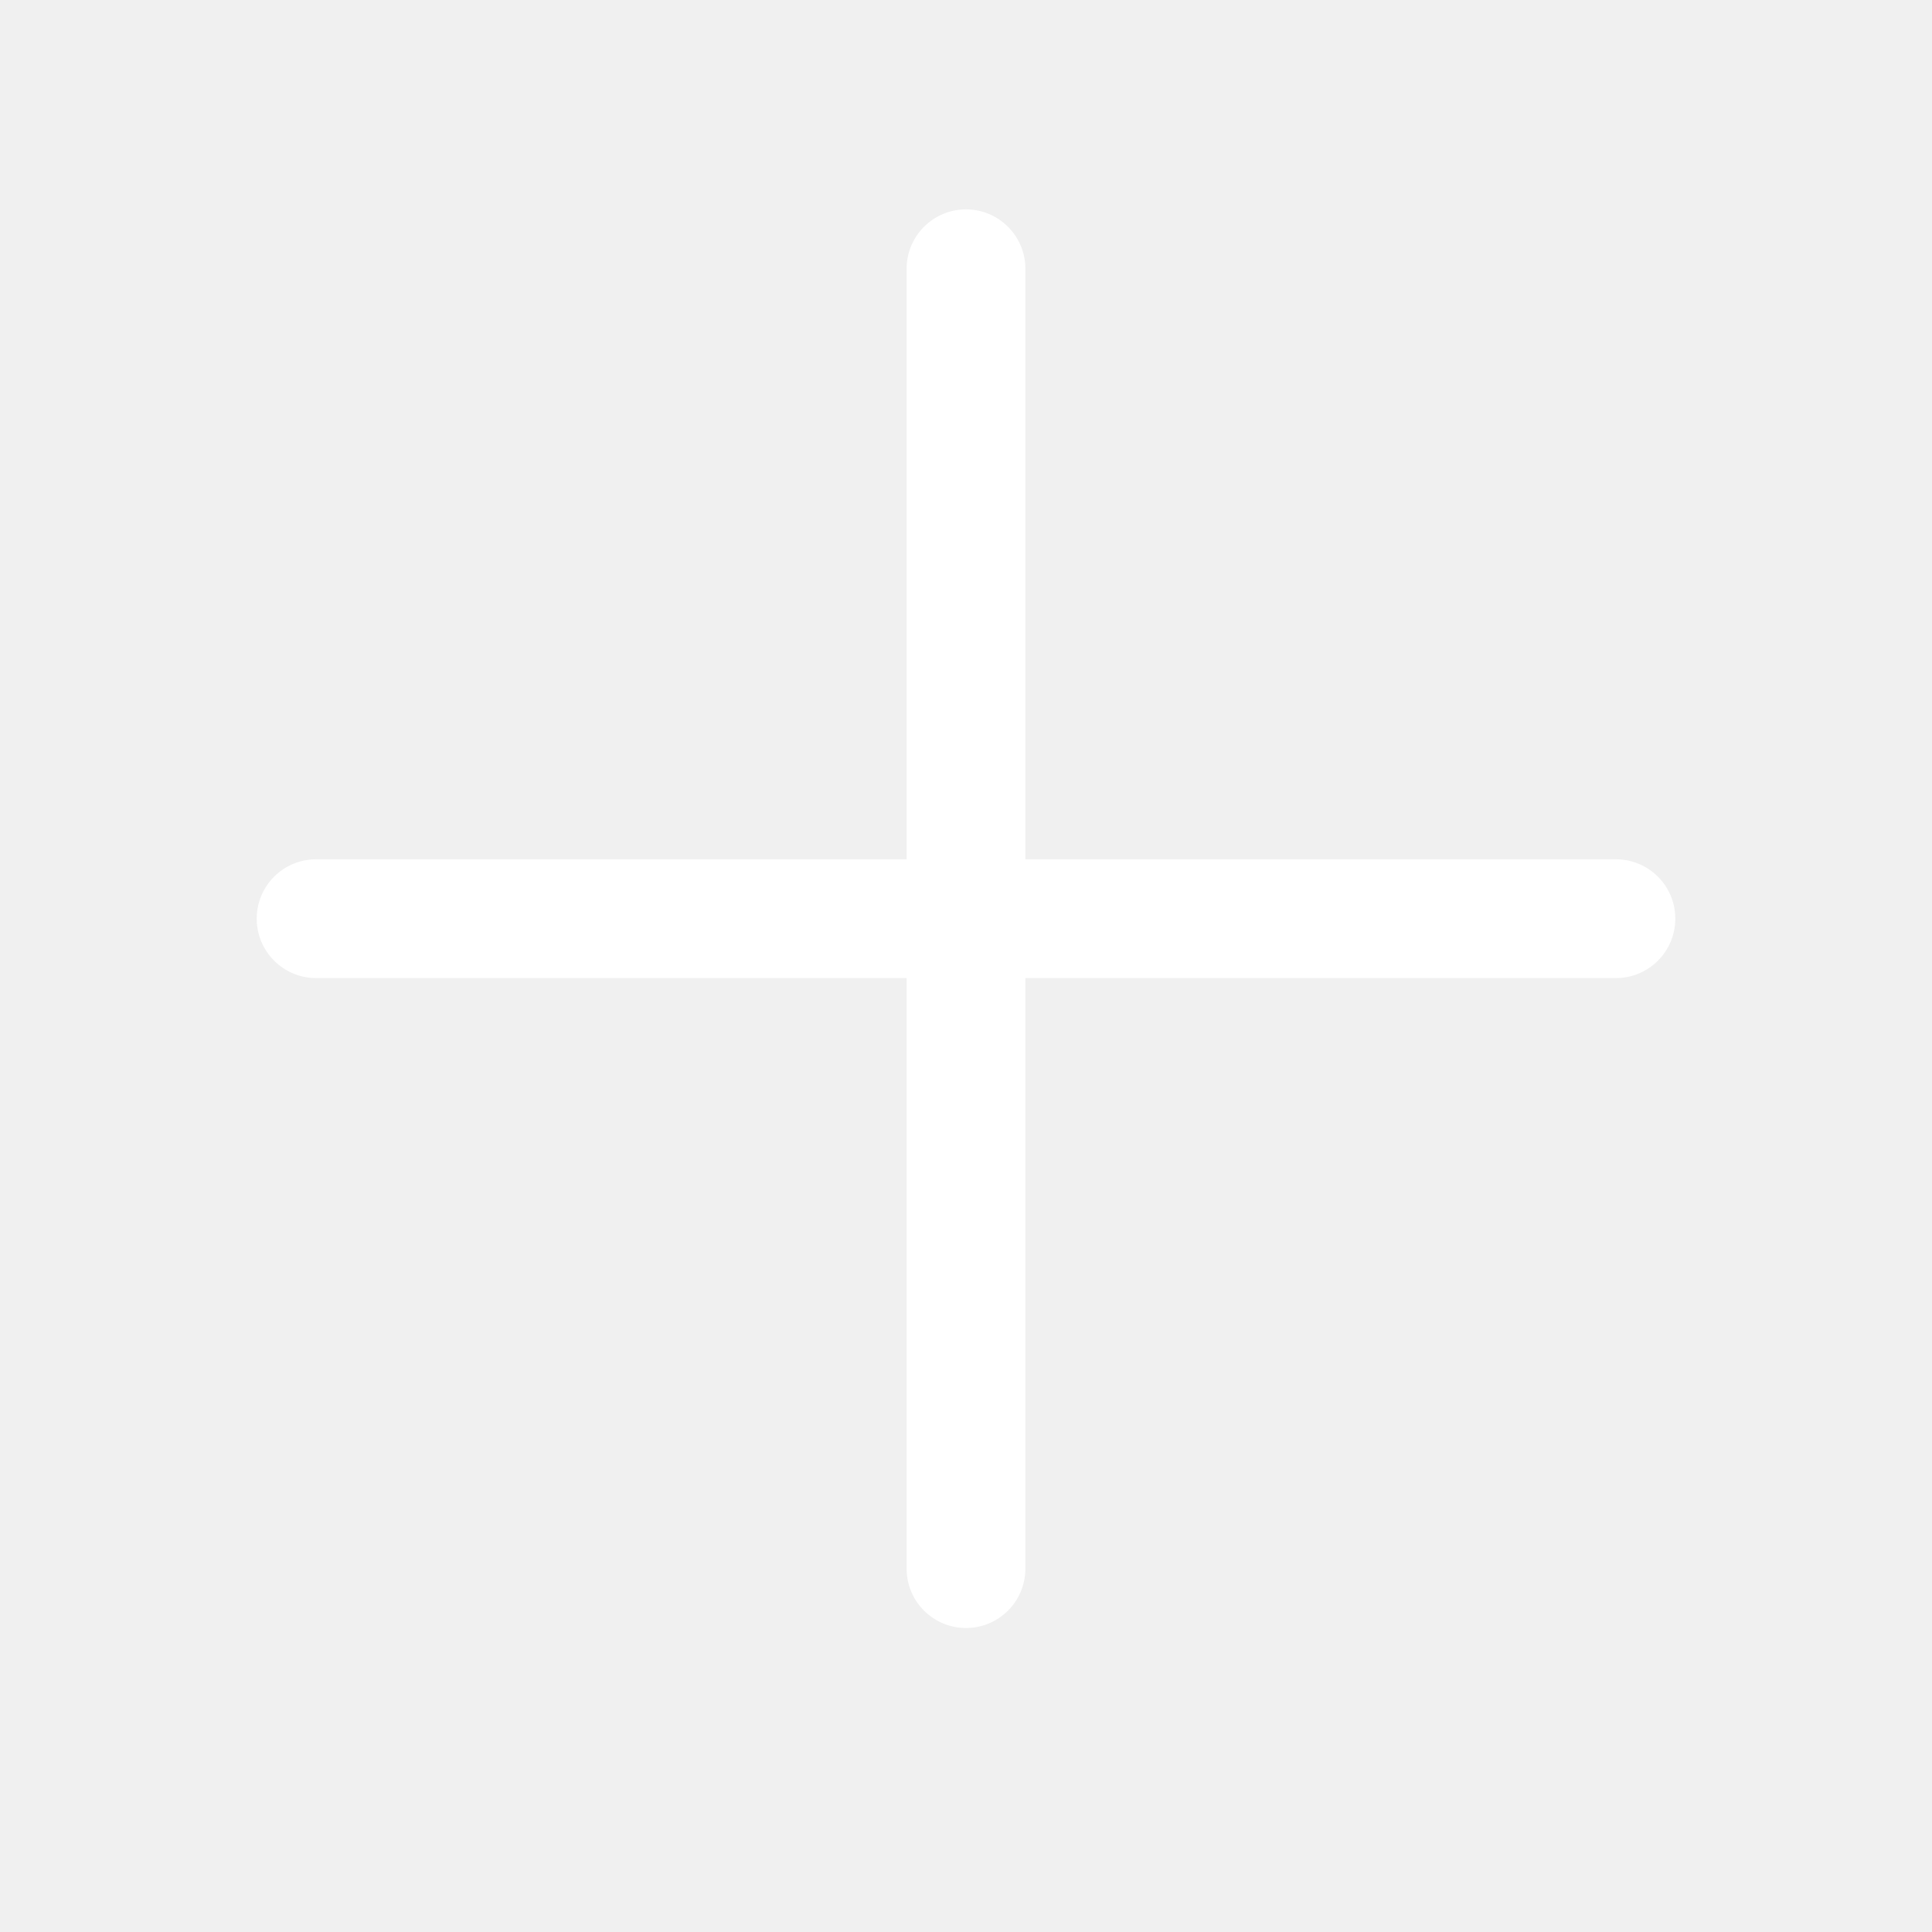
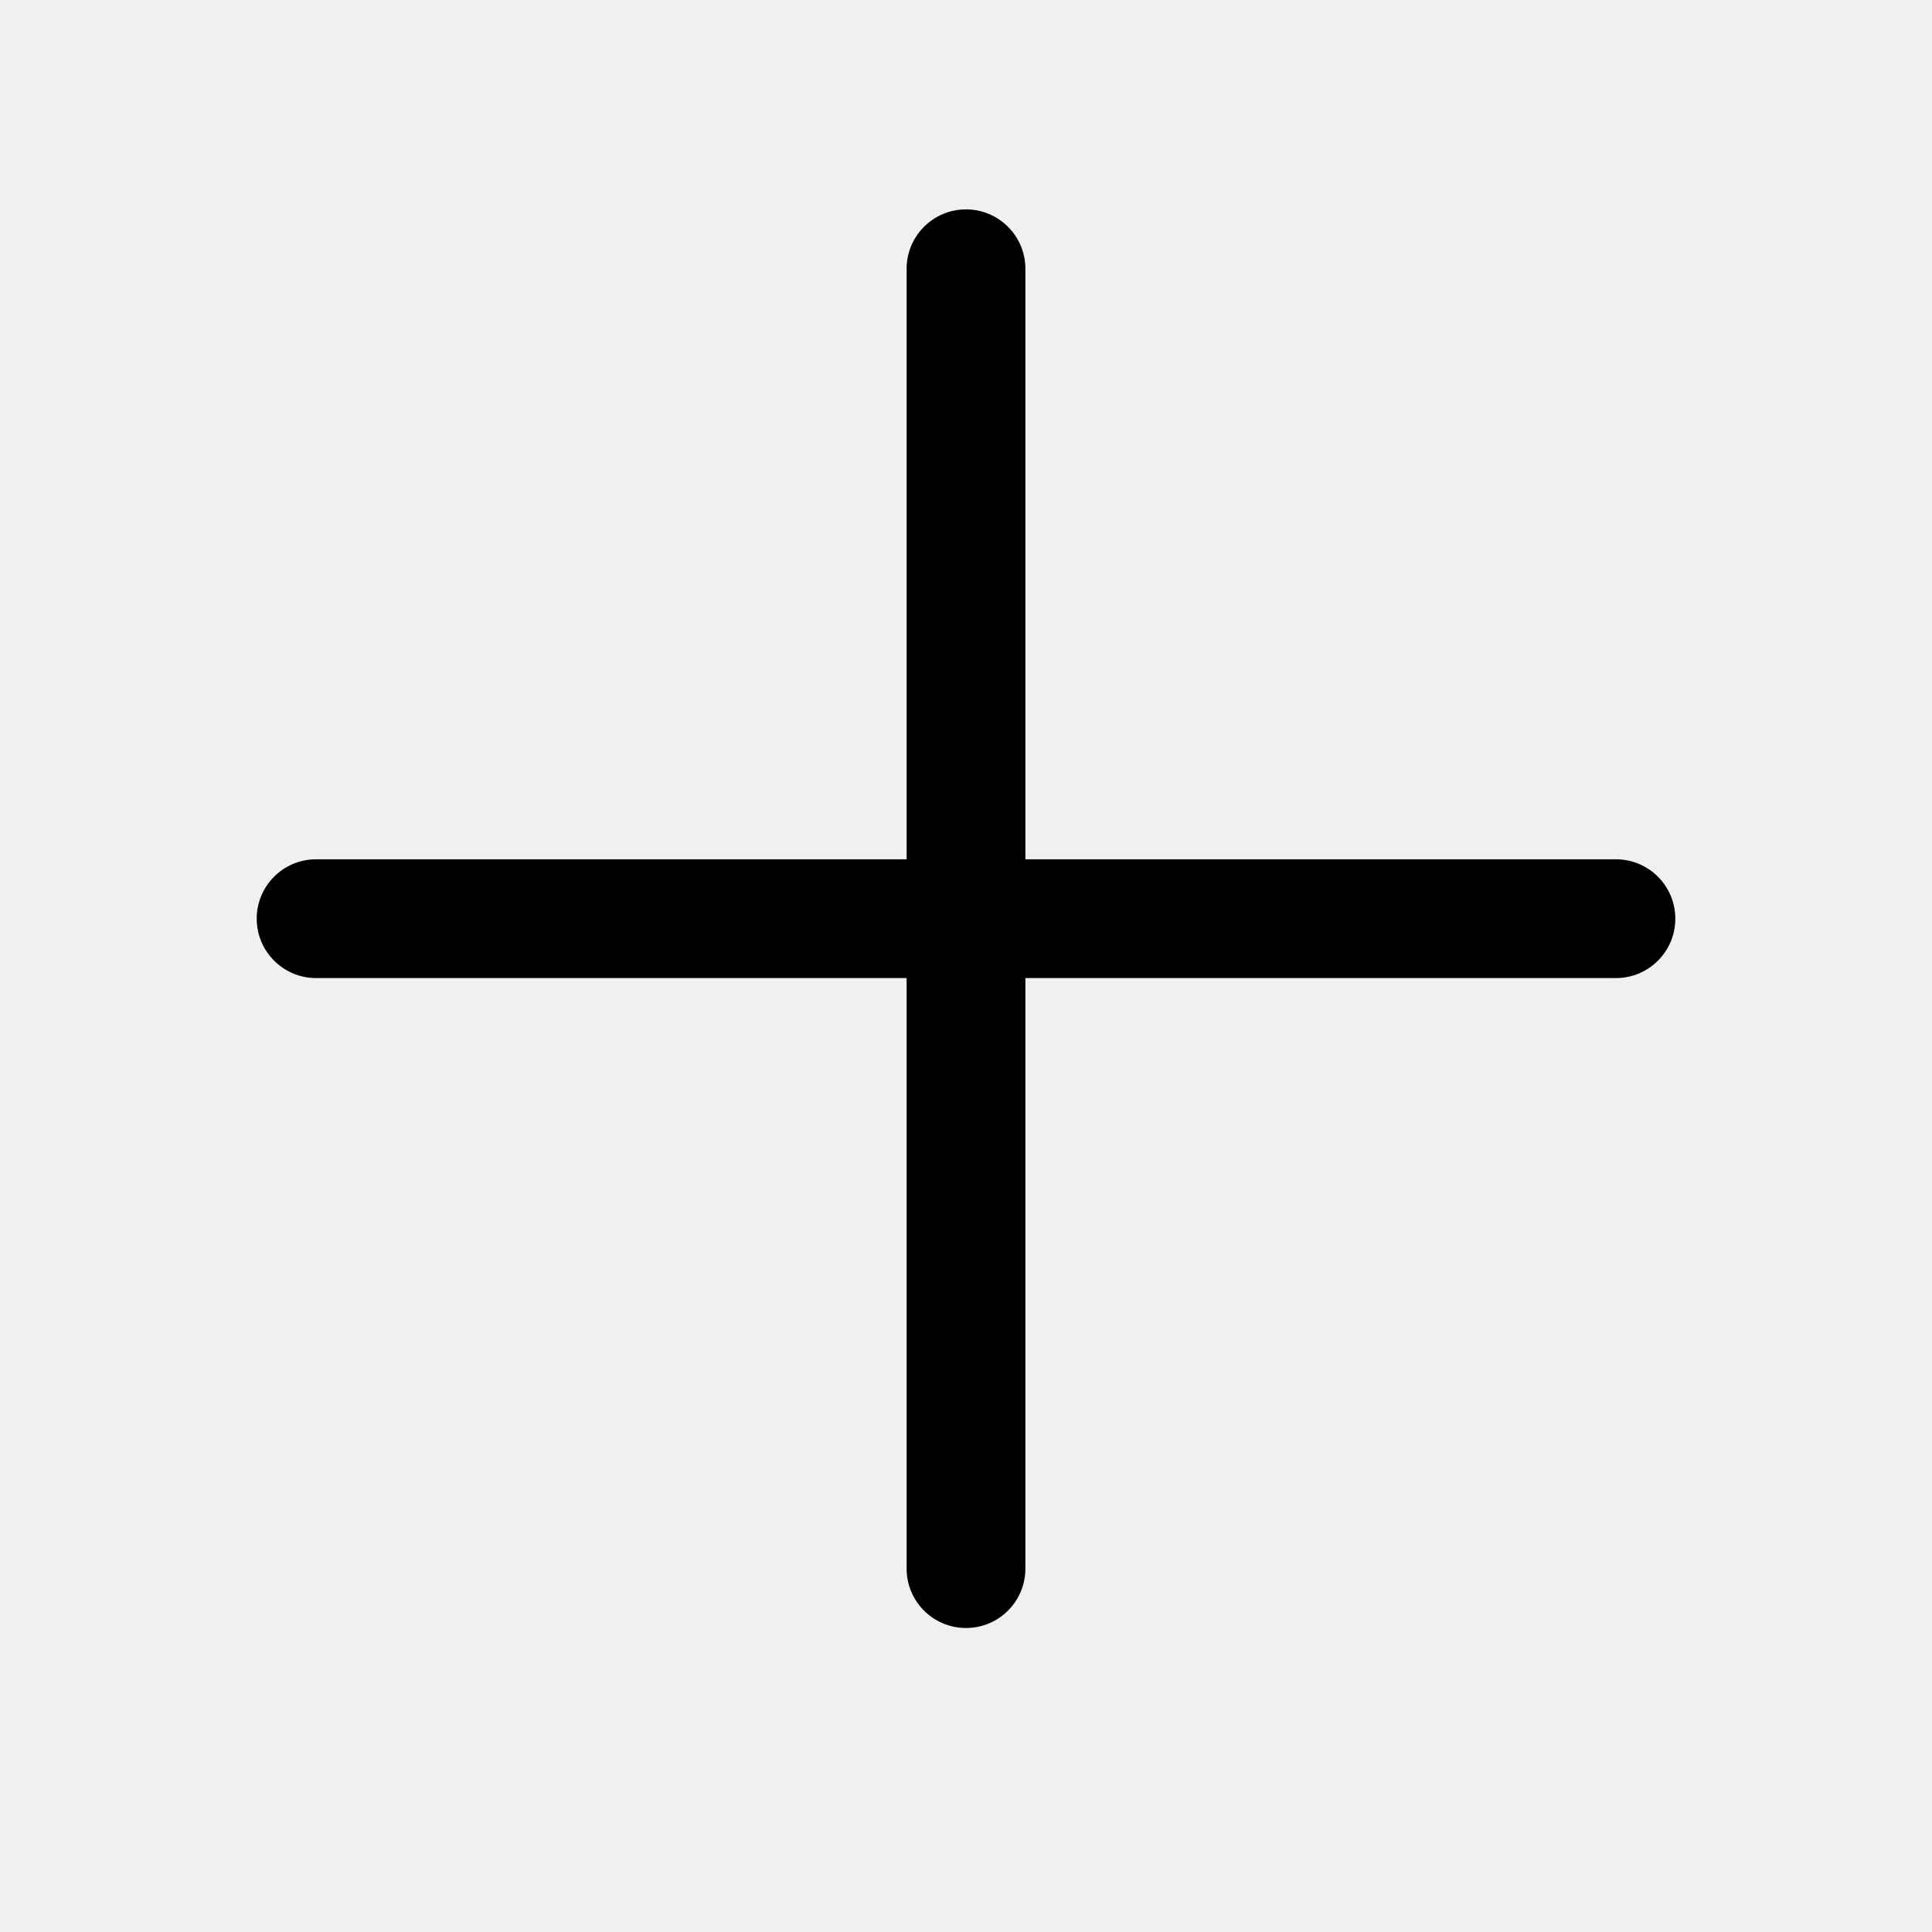
<svg xmlns="http://www.w3.org/2000/svg" t="1684805339096" class="icon" viewBox="0 0 1024 1024" version="1.1" p-id="2378" width="200" height="200">
-   <path d="M856.47 455.44H543.48V142.46c0-17.38-14.1-31.48-31.48-31.48-17.37 0-31.48 14.1-31.48 31.48v312.98H167.54c-17.38 0-31.48 14.1-31.48 31.48 0 17.37 14.1 31.48 31.48 31.48h312.98v312.99c0 17.41 14.1 31.48 31.48 31.48 17.38 0 31.48-14.07 31.48-31.48V518.4h312.99c17.41 0 31.48-14.1 31.48-31.48 0-17.37-14.08-31.48-31.48-31.48z" p-id="2379" fill="#ffffff " />
+   <path d="M856.47 455.44H543.48V142.46c0-17.38-14.1-31.48-31.48-31.48-17.37 0-31.48 14.1-31.48 31.48v312.98H167.54c-17.38 0-31.48 14.1-31.48 31.48 0 17.37 14.1 31.48 31.48 31.48h312.98v312.99c0 17.41 14.1 31.48 31.48 31.48 17.38 0 31.48-14.07 31.48-31.48V518.4h312.99c17.41 0 31.48-14.1 31.48-31.48 0-17.37-14.08-31.48-31.48-31.48z" p-id="2379" />
</svg>
